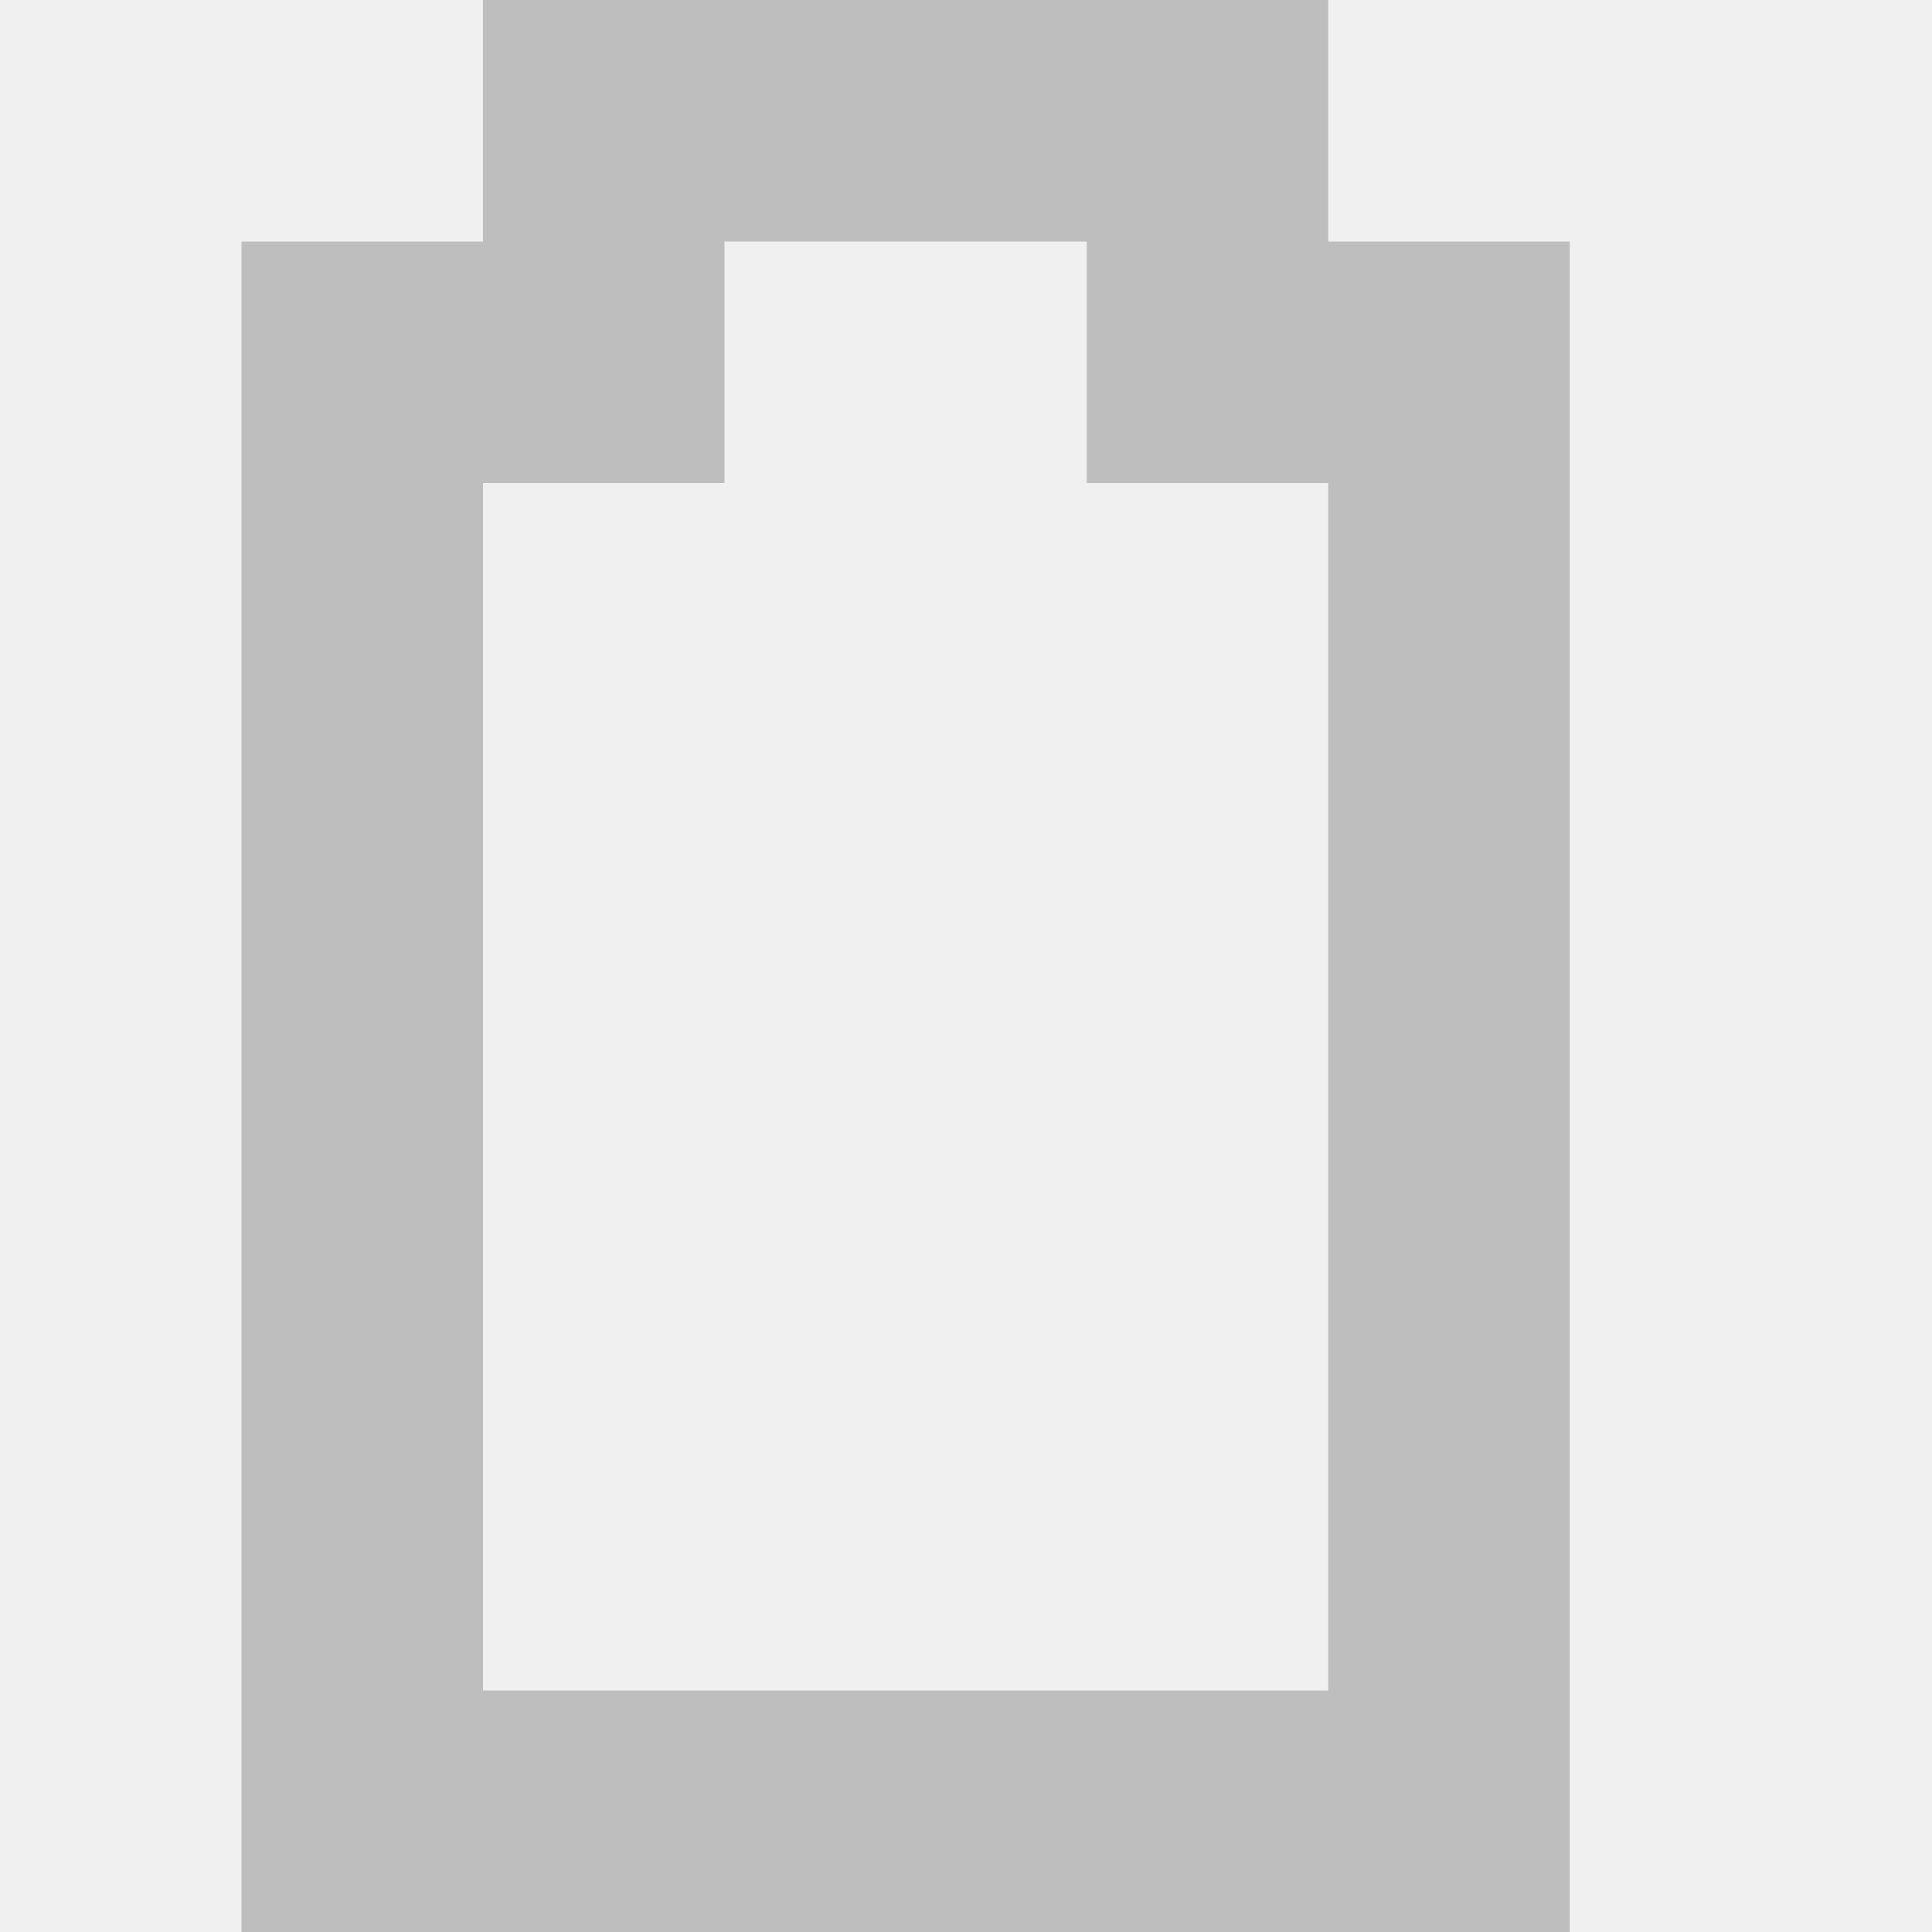
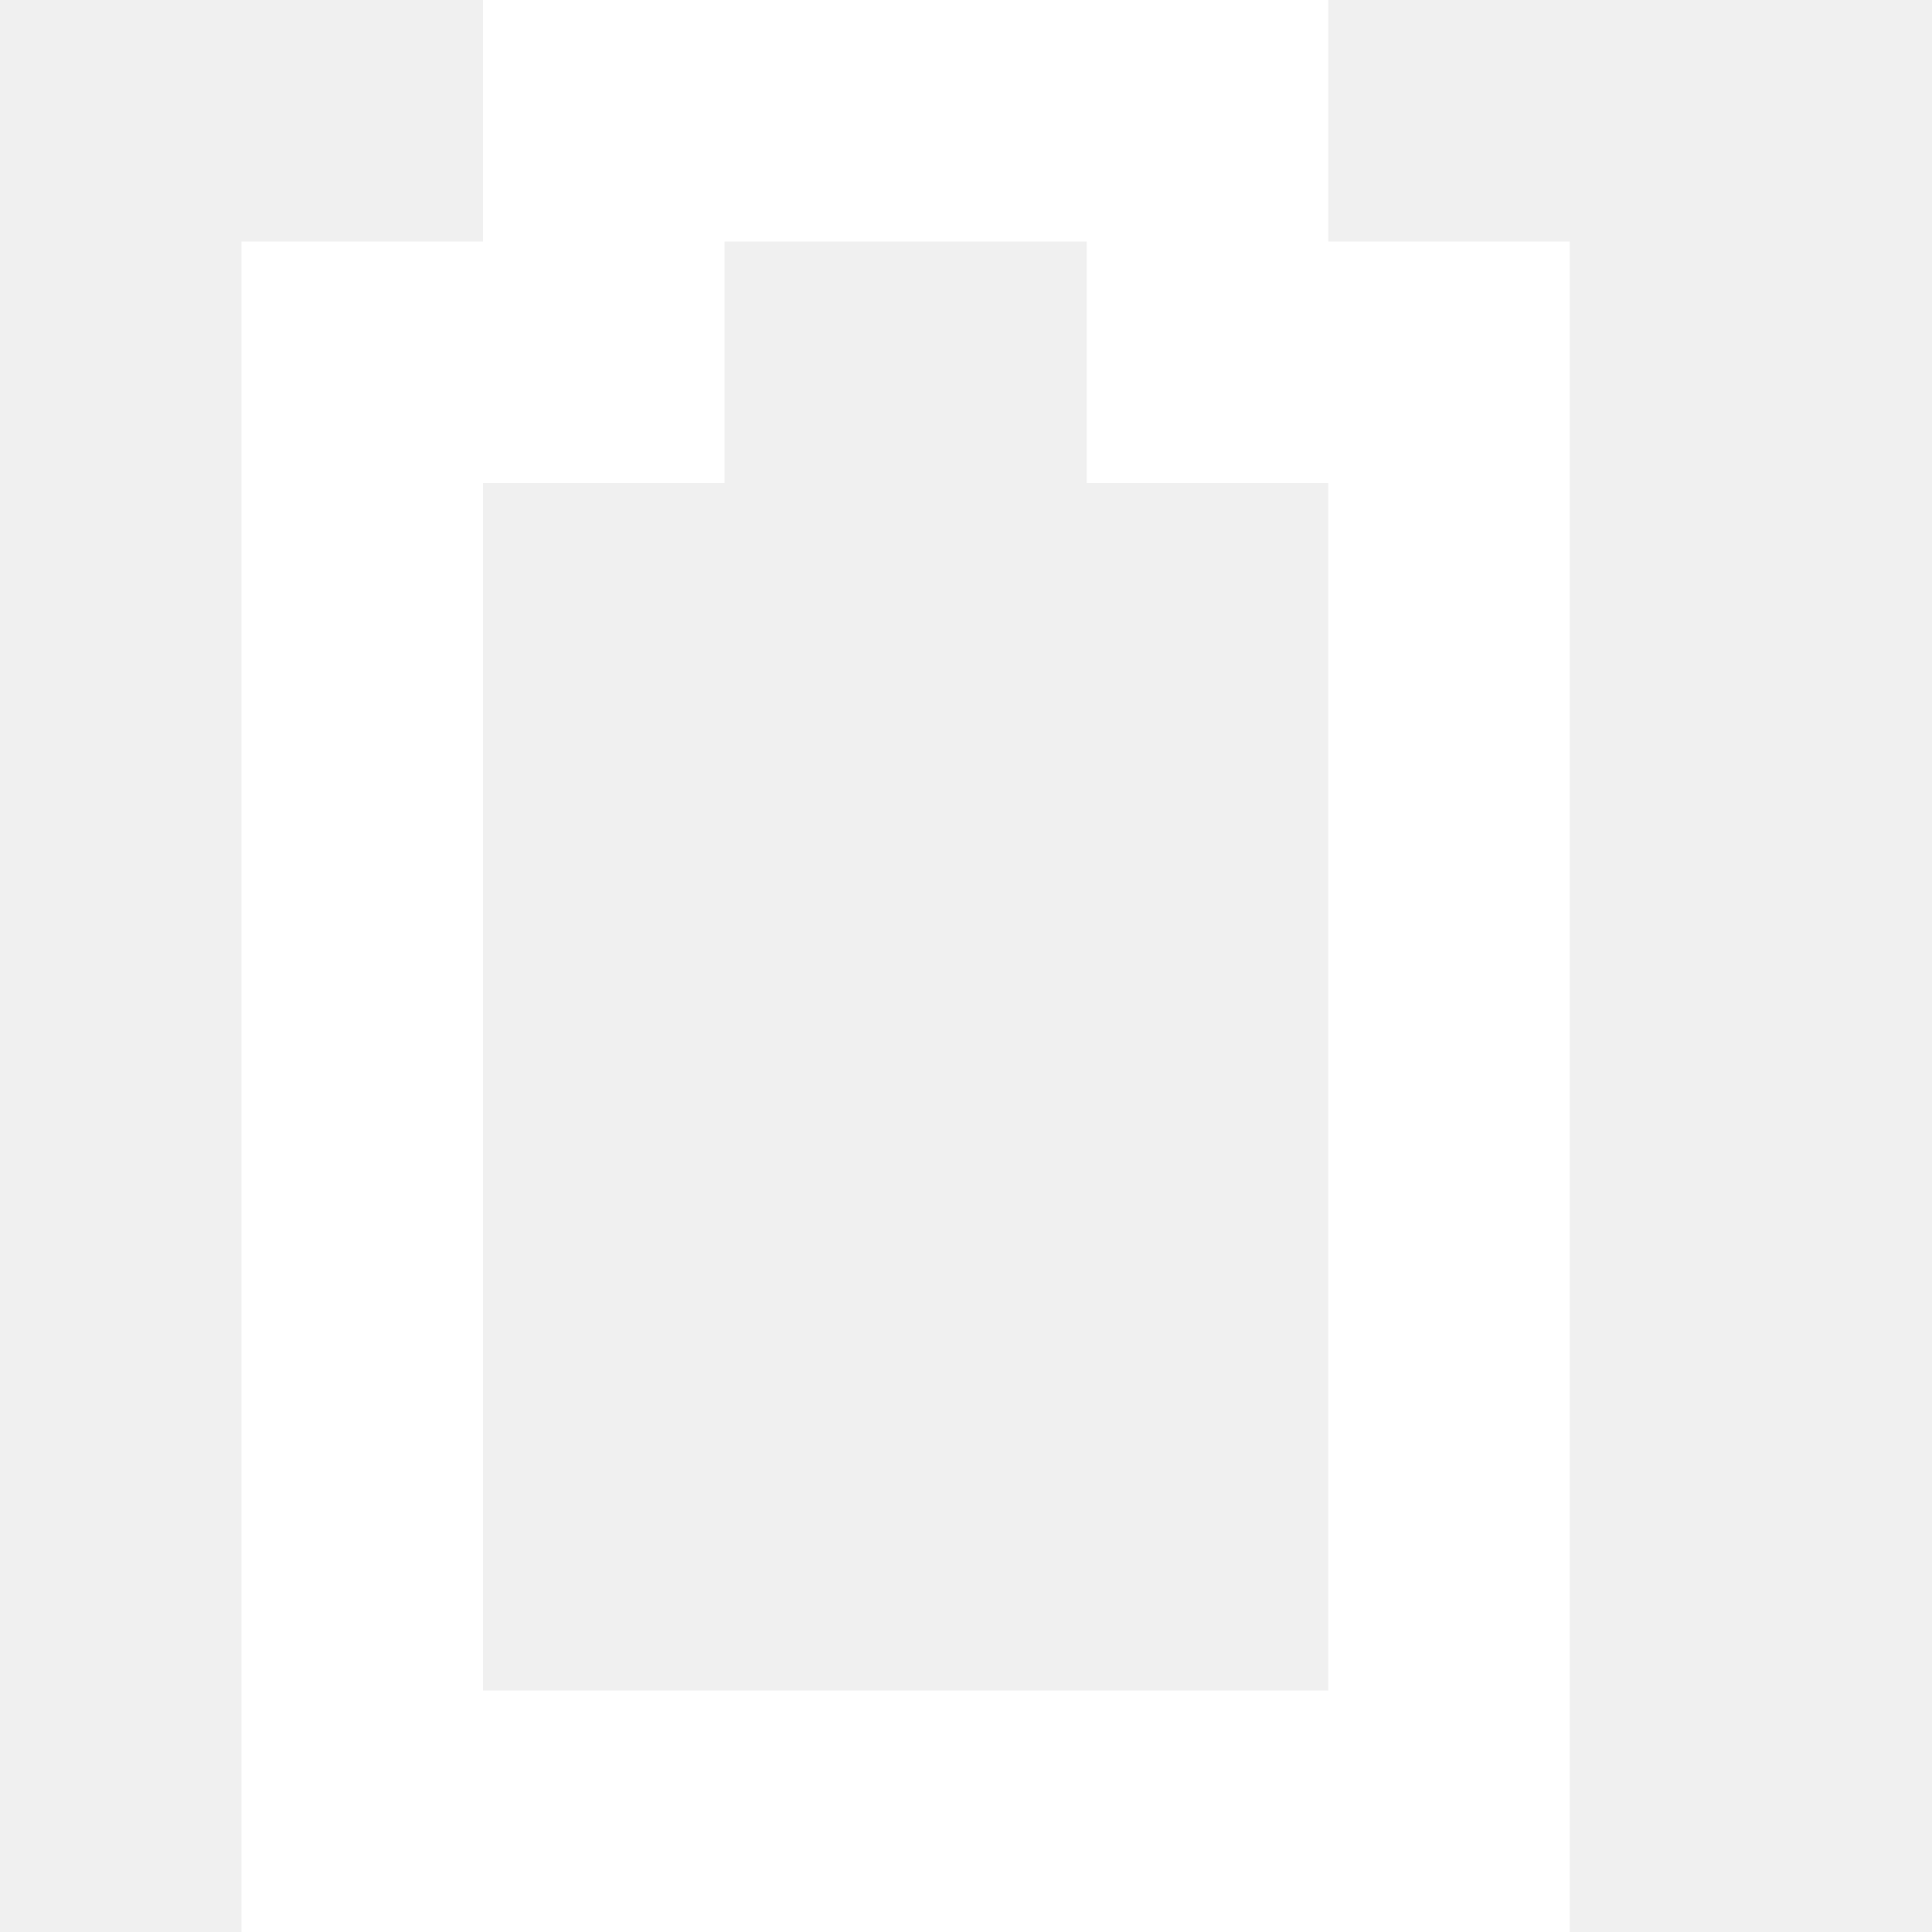
<svg xmlns="http://www.w3.org/2000/svg" id="svg7384" version="1.1" height="16" width="16">
  <defs id="defs7386" />
  <g transform="translate(-141,-217)" id="layer9" style="display:inline">
    <g transform="matrix(0,1,-1,0,393,197)" id="g10518" style="display:inline">
      </g>
-     <path d="m 145,217 0,1 0,1 -1,0 -1,0 0,1 0,12 0,1 1,0 9,0 1,0 0,-1 0,-12 0,-1 -1,0 -1,0 c 0,0 0,0 0,-1 0,0 0,0 0,-1 -1,0 -1,0 -1,0 -1,0 -1,0 -1,0 l -4,0 -1,0 z m 2,2 3,0 0,1 0,1 1,0 1,0 0,10 -7,0 0,-10 1,0 1,0 0,-1 0,-1 z" id="path3434" style="font-size:medium;font-style:normal;font-variant:normal;font-weight:normal;font-stretch:normal;text-indent:0;text-align:start;text-decoration:none;line-height:normal;letter-spacing:normal;word-spacing:normal;text-transform:none;direction:ltr;block-progression:tb;writing-mode:lr-tb;text-anchor:start;baseline-shift:baseline;color:#bebebe;fill:#bebebe;fill-opacity:1;stroke:none;stroke-width:2.003;marker:none;visibility:visible;display:inline;overflow:visible;enable-background:accumulate;font-family:Sans;-inkscape-font-specification:Sans" />
+     <path d="m 145,217 0,1 0,1 -1,0 -1,0 0,1 0,12 0,1 1,0 9,0 1,0 0,-1 0,-12 0,-1 -1,0 -1,0 c 0,0 0,0 0,-1 0,0 0,0 0,-1 -1,0 -1,0 -1,0 -1,0 -1,0 -1,0 l -4,0 -1,0 z m 2,2 3,0 0,1 0,1 1,0 1,0 0,10 -7,0 0,-10 1,0 1,0 0,-1 0,-1 z" id="path3434" style="font-size:medium;font-style:normal;font-variant:normal;font-weight:normal;font-stretch:normal;text-indent:0;text-align:start;text-decoration:none;line-height:normal;letter-spacing:normal;word-spacing:normal;text-transform:none;direction:ltr;block-progression:tb;writing-mode:lr-tb;text-anchor:start;baseline-shift:baseline;color:#ffffff;fill:#ffffff;fill-opacity:1;stroke:none;stroke-width:2.003;marker:none;visibility:visible;display:inline;overflow:visible;enable-background:accumulate;font-family:Sans;-inkscape-font-specification:Sans" />
  </g>
  <g transform="translate(-141,-217)" id="layer10" />
  <g transform="translate(-141,-217)" id="layer11" />
  <g transform="translate(-141,-217)" id="layer12" />
  <g transform="translate(-141,-217)" id="layer13" />
  <g transform="translate(-141,-217)" id="layer14" />
  <g transform="translate(-141,-217)" id="layer15" style="display:inline" />
  <g transform="translate(-141,-217)" id="g4953" style="display:inline" />
</svg>
